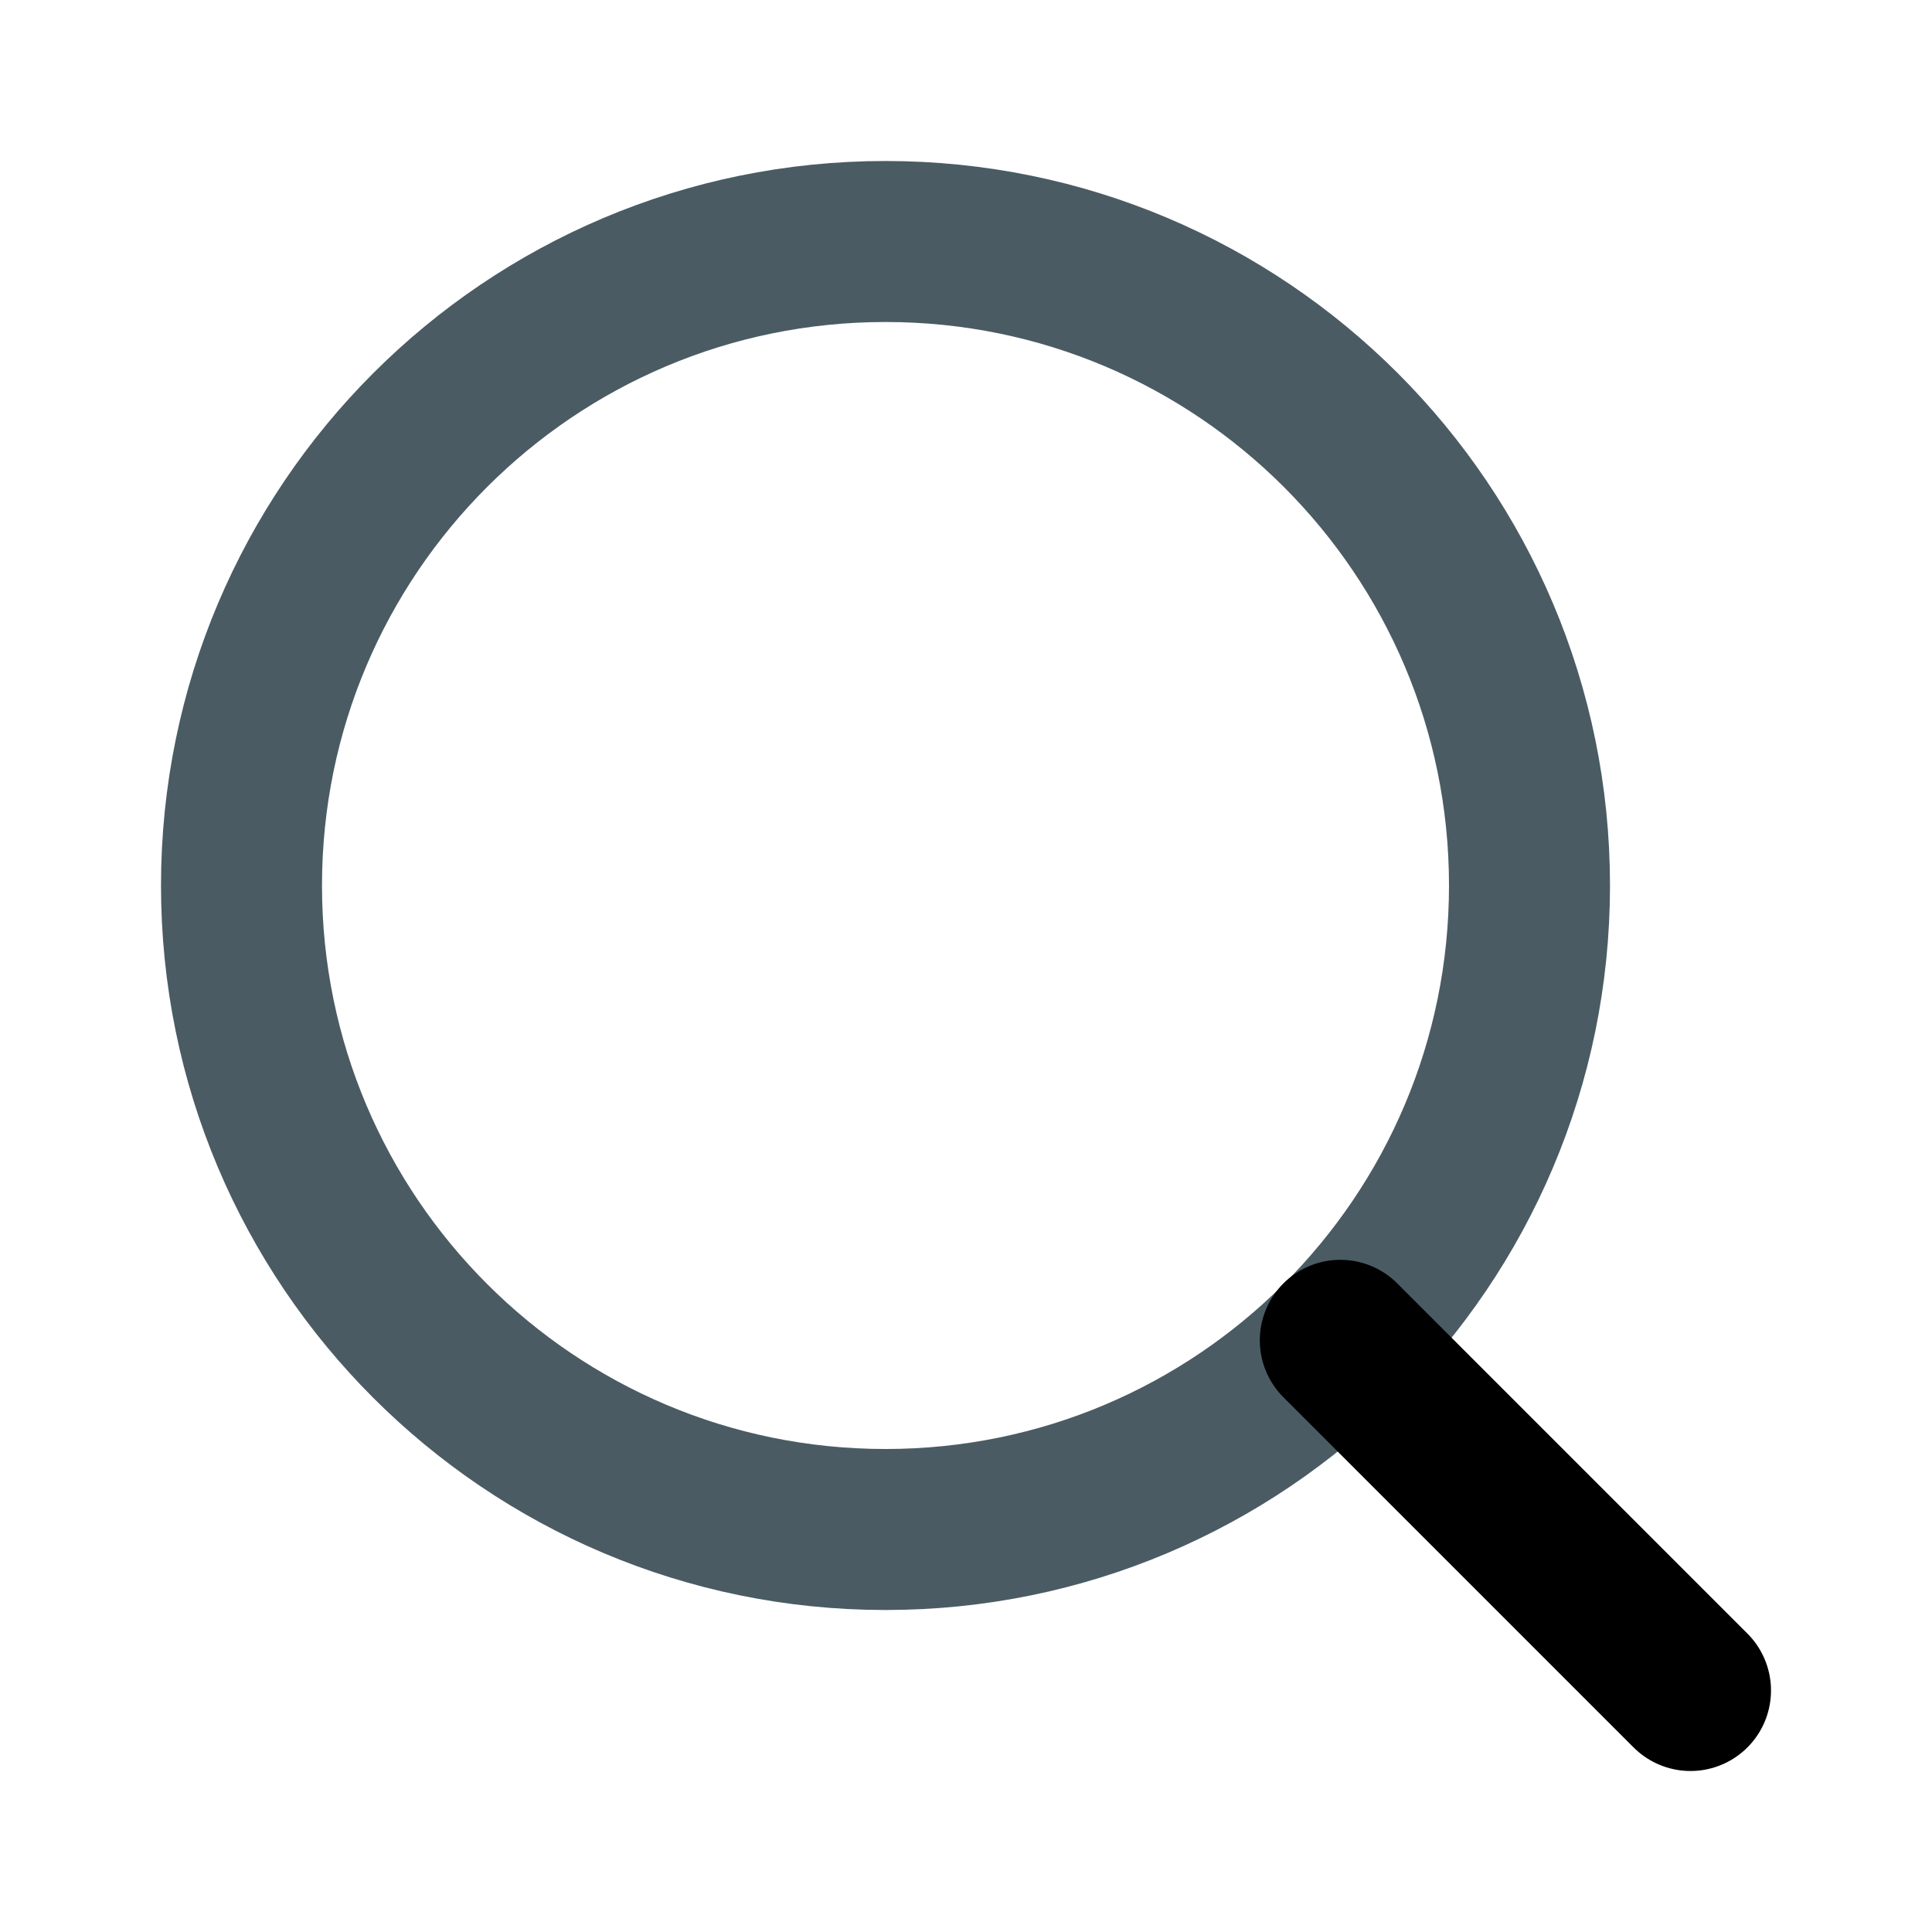
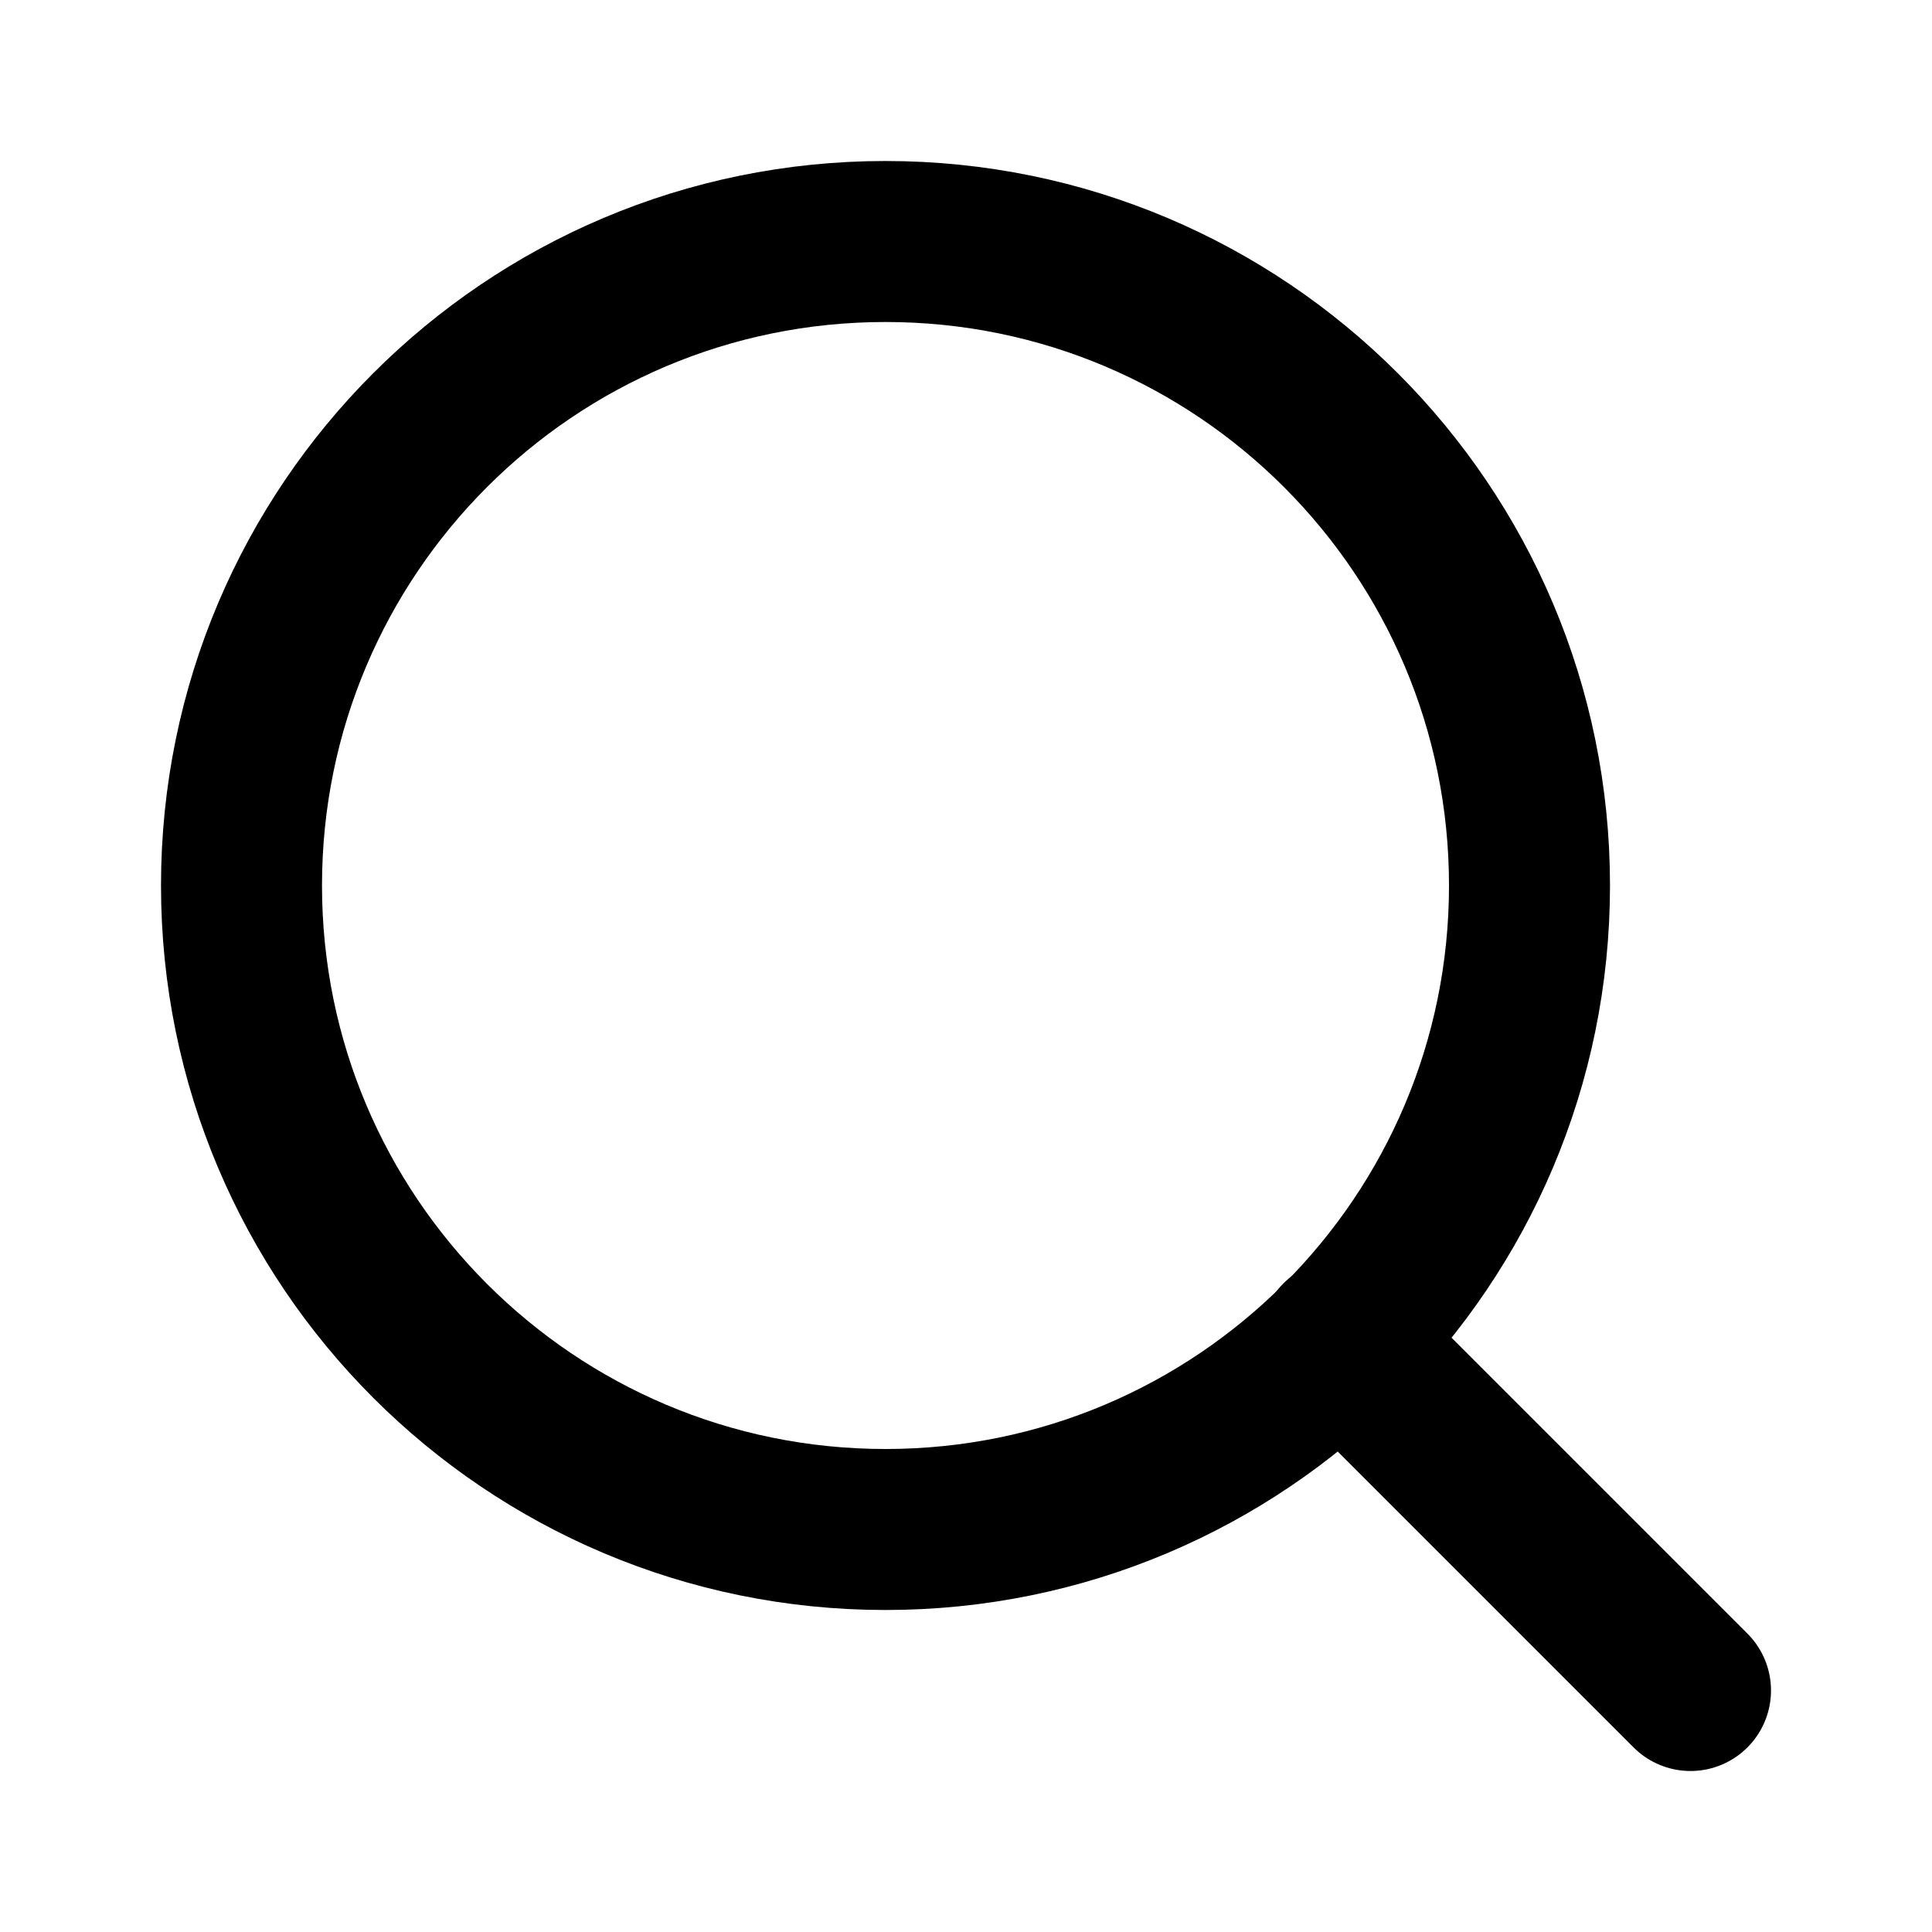
<svg xmlns="http://www.w3.org/2000/svg" width="24" height="24" viewBox="0 0 24 24" fill="none">
-   <path d="M11 19C15.418 19 19 15.418 19 11C19 6.582 15.418 3 11 3C6.582 3 3 6.582 3 11C3 15.418 6.582 19 11 19Z" stroke="#4A5B63" stroke-width="2" stroke-linecap="round" stroke-linejoin="round" />
+   <path d="M11 19C15.418 19 19 15.418 19 11C19 6.582 15.418 3 11 3C6.582 3 3 6.582 3 11C3 15.418 6.582 19 11 19Z" stroke="currentColor" stroke-width="2" stroke-linecap="round" stroke-linejoin="round" />
  <path d="M21 21L16.65 16.65" stroke="currentColor" stroke-width="2" stroke-linecap="round" stroke-linejoin="round" />
</svg>
